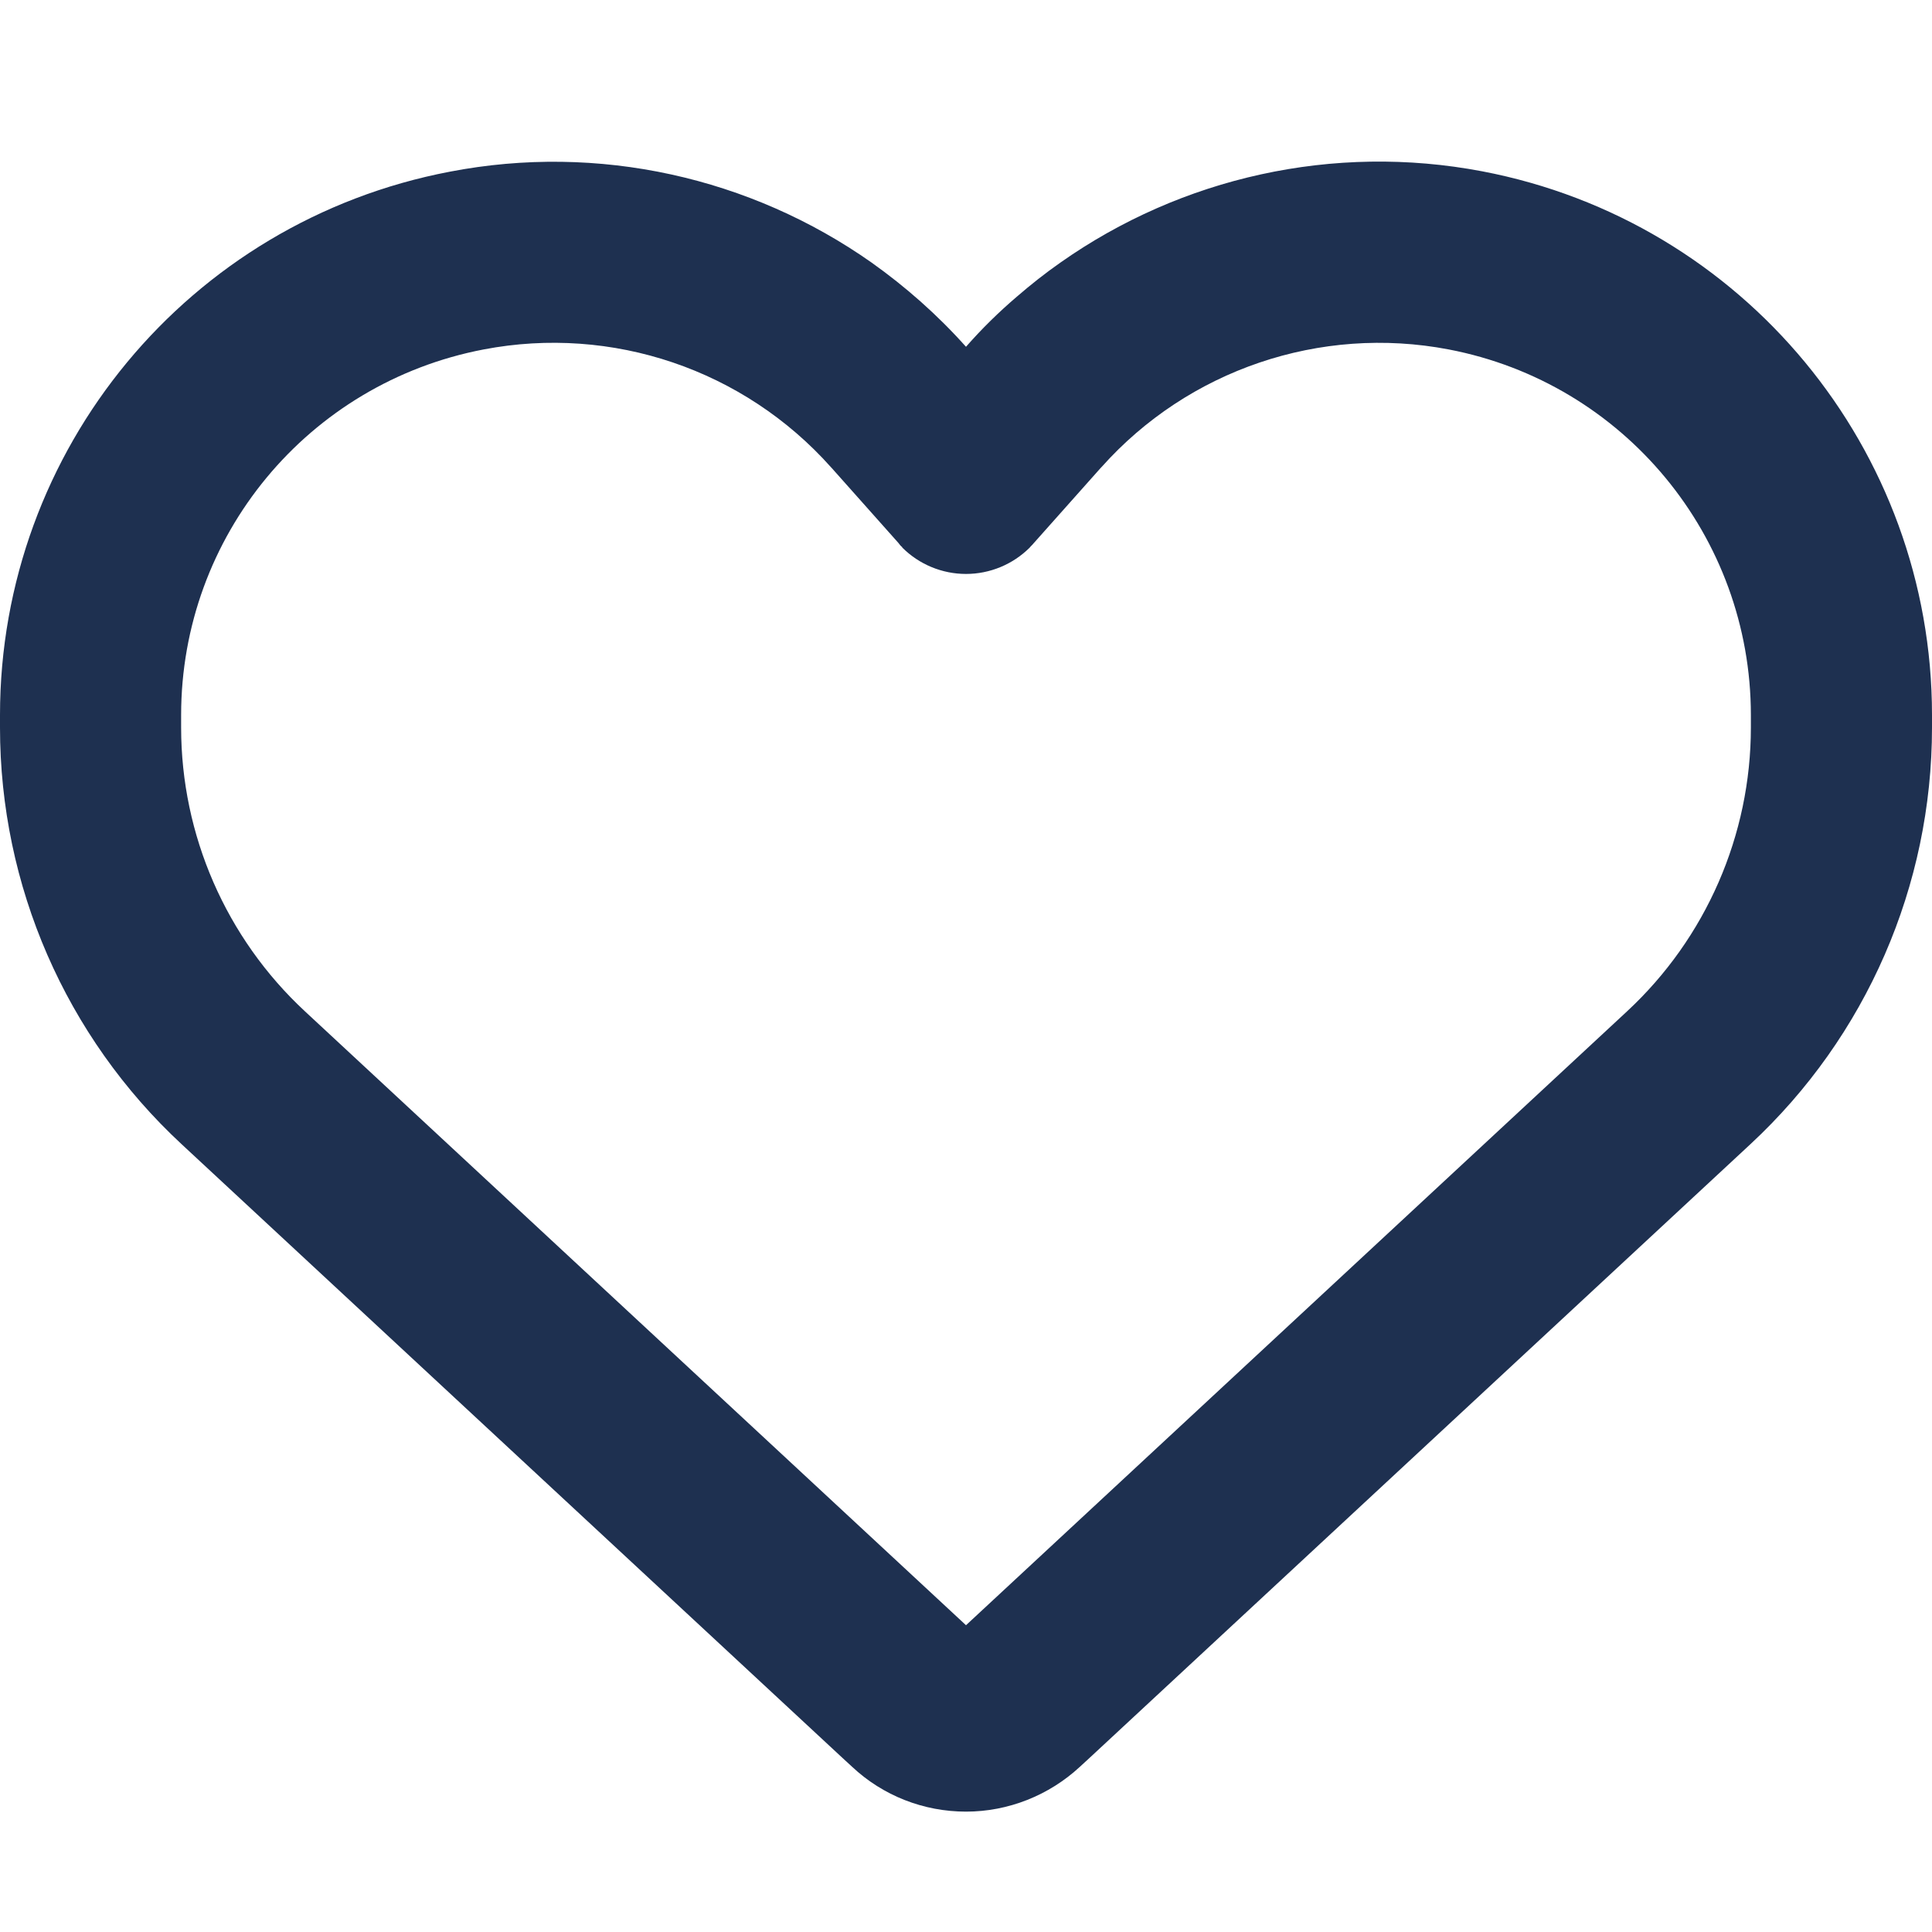
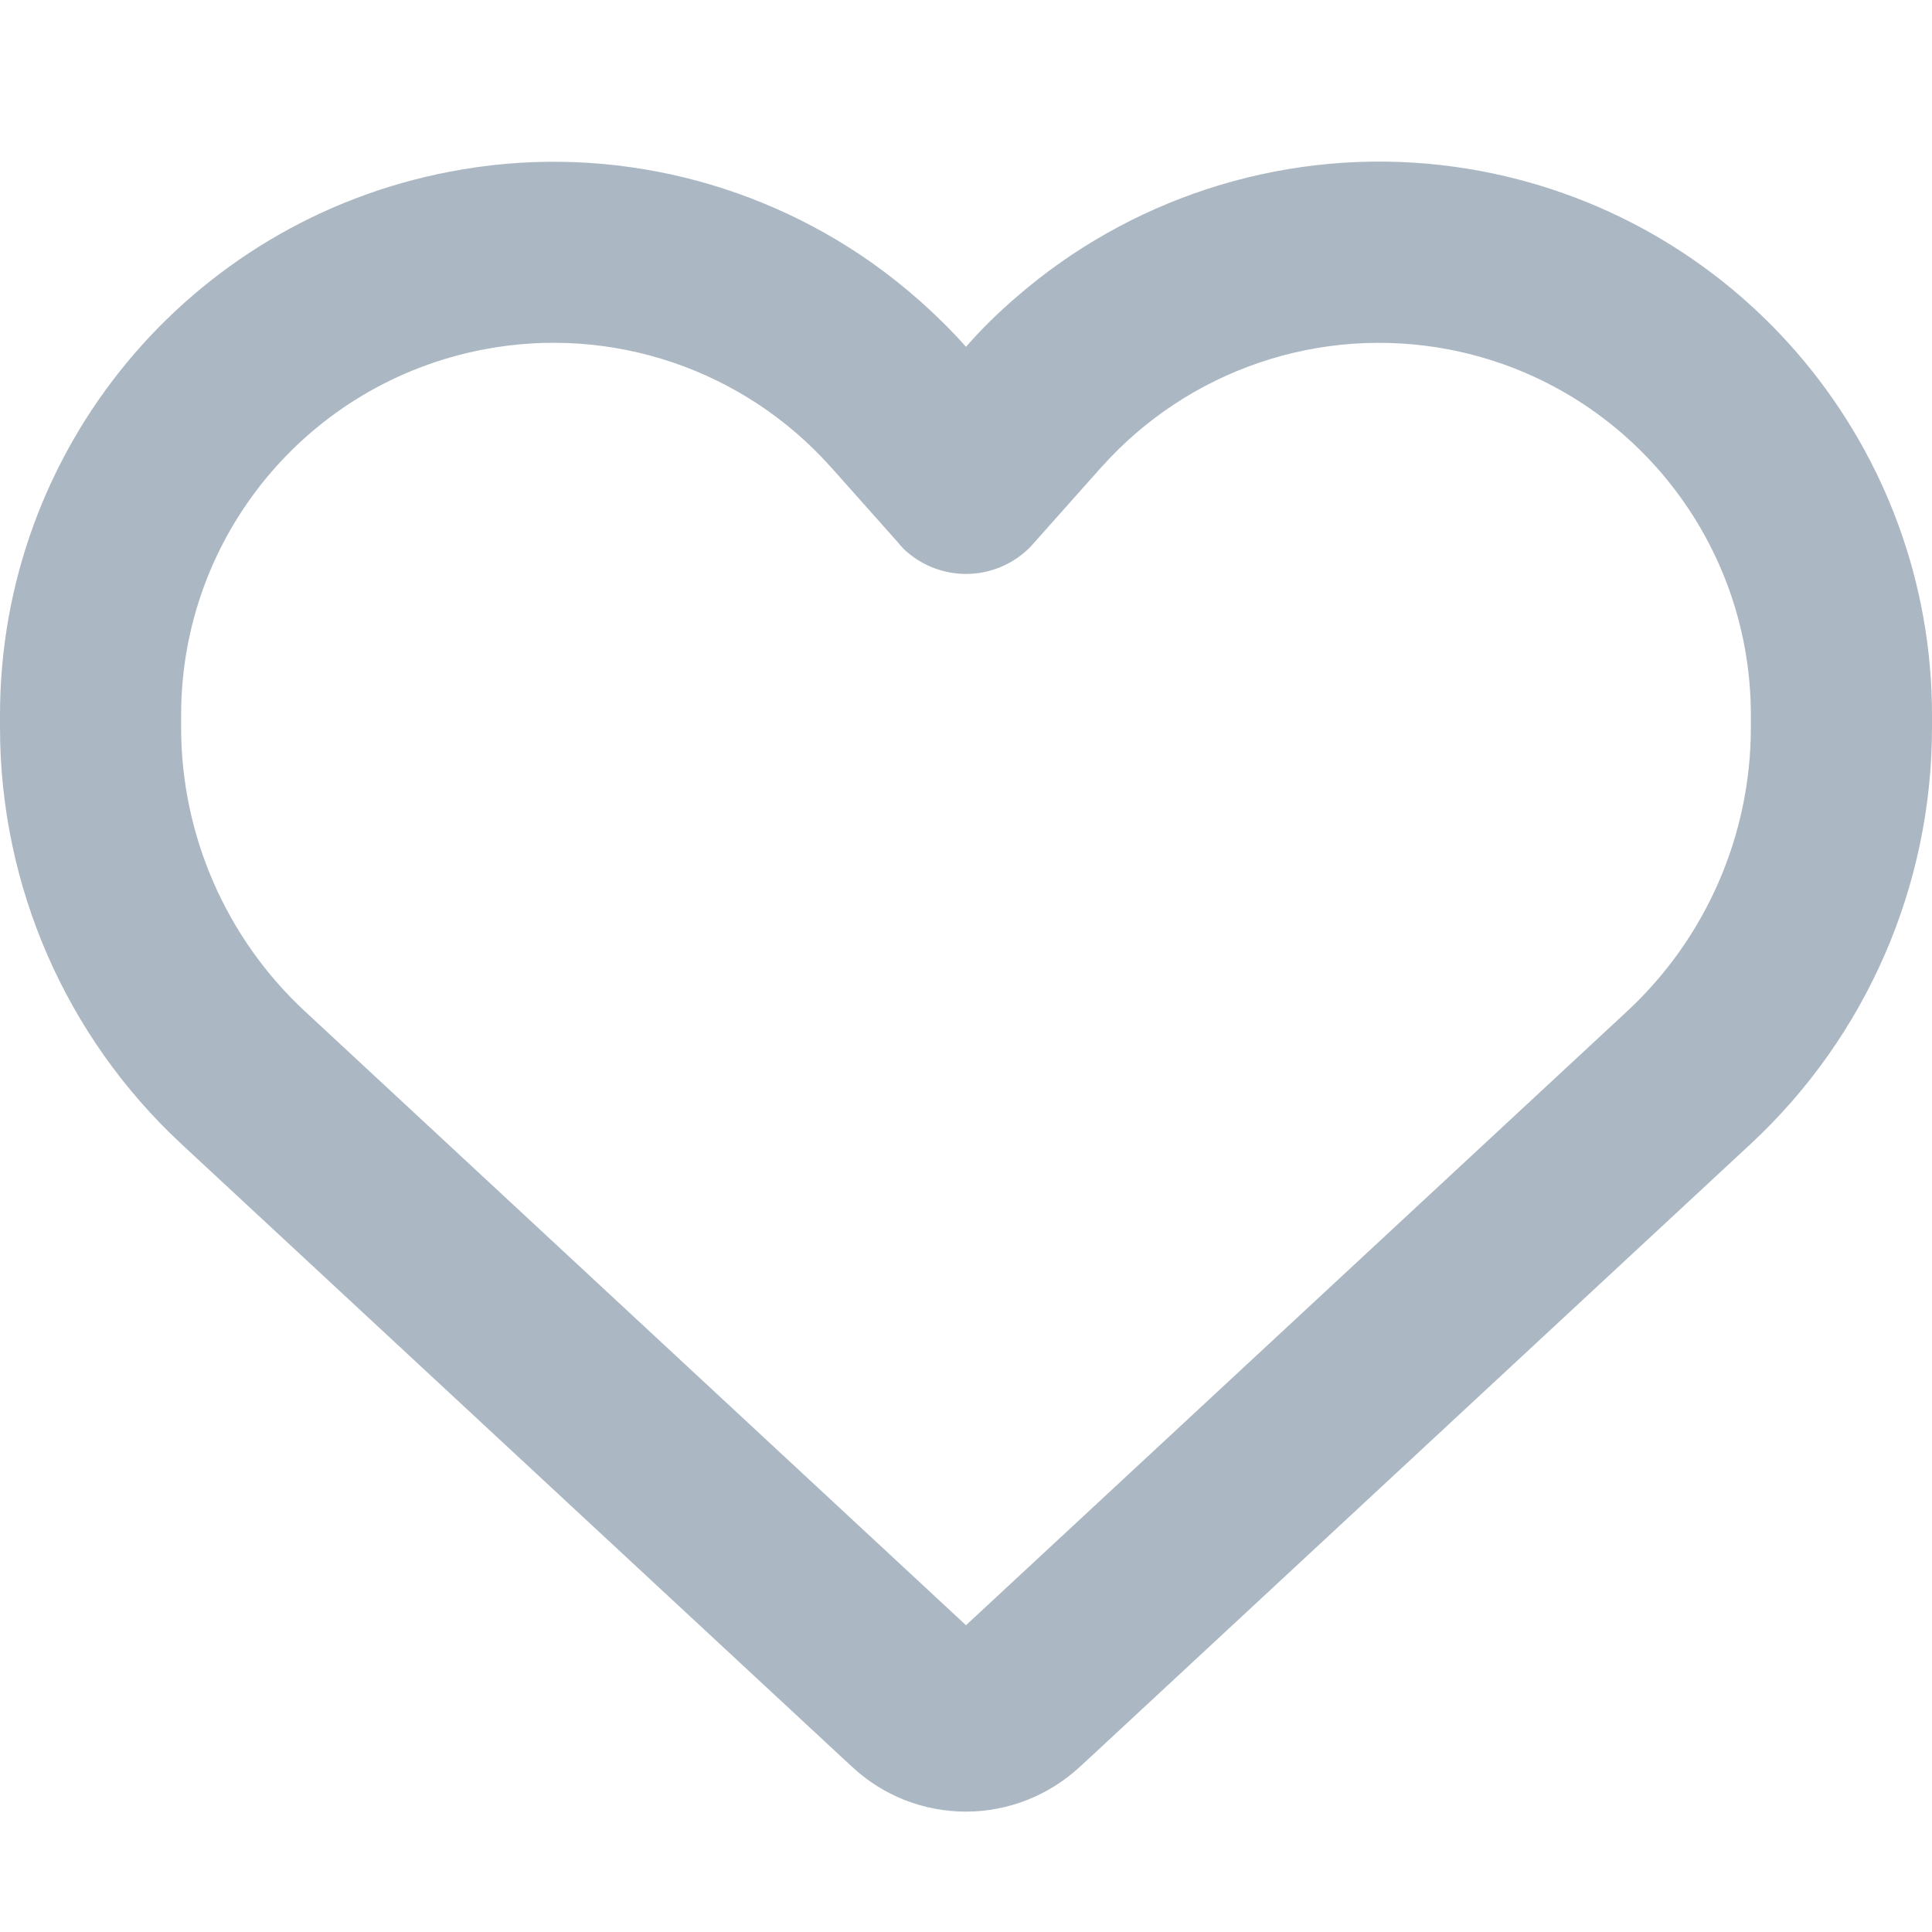
<svg xmlns="http://www.w3.org/2000/svg" height="16" width="16" viewBox="0 0 512 512">
-   <path opacity="1" fill="#1E3050" d="M225.8 468.2l-2.5-2.3L48.1 303.2C17.4 274.7 0 234.7 0 192.8v-3.3c0-70.4 50-130.8 119.2-144C158.6 37.9 198.9 47 231 69.6c9 6.4 17.4 13.8 25 22.3c4.2-4.8 8.7-9.2 13.5-13.3c3.7-3.2 7.5-6.2 11.5-9c0 0 0 0 0 0C313.1 47 353.4 37.9 392.8 45.4C462 58.6 512 119.1 512 189.5v3.3c0 41.9-17.4 81.9-48.1 110.4L288.7 465.9l-2.5 2.3c-8.2 7.6-19 11.9-30.2 11.9s-22-4.2-30.2-11.9zM239.1 145c-.4-.3-.7-.7-1-1.1l-17.8-20c0 0-.1-.1-.1-.1c0 0 0 0 0 0c-23.1-25.9-58-37.7-92-31.2C81.6 101.5 48 142.1 48 189.5v3.3c0 28.5 11.9 55.8 32.8 75.2L256 430.7 431.2 268c20.9-19.4 32.8-46.7 32.8-75.2v-3.3c0-47.3-33.6-88-80.1-96.9c-34-6.5-69 5.4-92 31.2c0 0 0 0-.1 .1s0 0-.1 .1l-17.8 20c-.3 .4-.7 .7-1 1.1c-4.5 4.5-10.6 7-16.9 7s-12.4-2.5-16.9-7z" />
+   <path opacity="1" fill="#abb8c3" d="M225.8 468.2l-2.5-2.3L48.1 303.2C17.4 274.7 0 234.7 0 192.8v-3.3c0-70.4 50-130.8 119.2-144C158.6 37.9 198.9 47 231 69.6c9 6.4 17.4 13.8 25 22.3c4.2-4.8 8.7-9.2 13.5-13.3c3.7-3.2 7.5-6.2 11.5-9c0 0 0 0 0 0C313.1 47 353.4 37.9 392.8 45.4C462 58.6 512 119.1 512 189.5v3.3c0 41.9-17.4 81.9-48.1 110.4L288.7 465.9l-2.5 2.3c-8.2 7.6-19 11.9-30.2 11.9s-22-4.2-30.2-11.9zM239.1 145c-.4-.3-.7-.7-1-1.1l-17.8-20c0 0-.1-.1-.1-.1c0 0 0 0 0 0c-23.1-25.9-58-37.7-92-31.2C81.6 101.5 48 142.1 48 189.5v3.3c0 28.5 11.9 55.8 32.8 75.2L256 430.7 431.2 268c20.9-19.4 32.8-46.7 32.8-75.2v-3.3c0-47.3-33.6-88-80.1-96.9c-34-6.5-69 5.4-92 31.2c0 0 0 0-.1 .1s0 0-.1 .1l-17.8 20c-.3 .4-.7 .7-1 1.1c-4.5 4.5-10.6 7-16.9 7s-12.4-2.5-16.9-7z" />
</svg>
